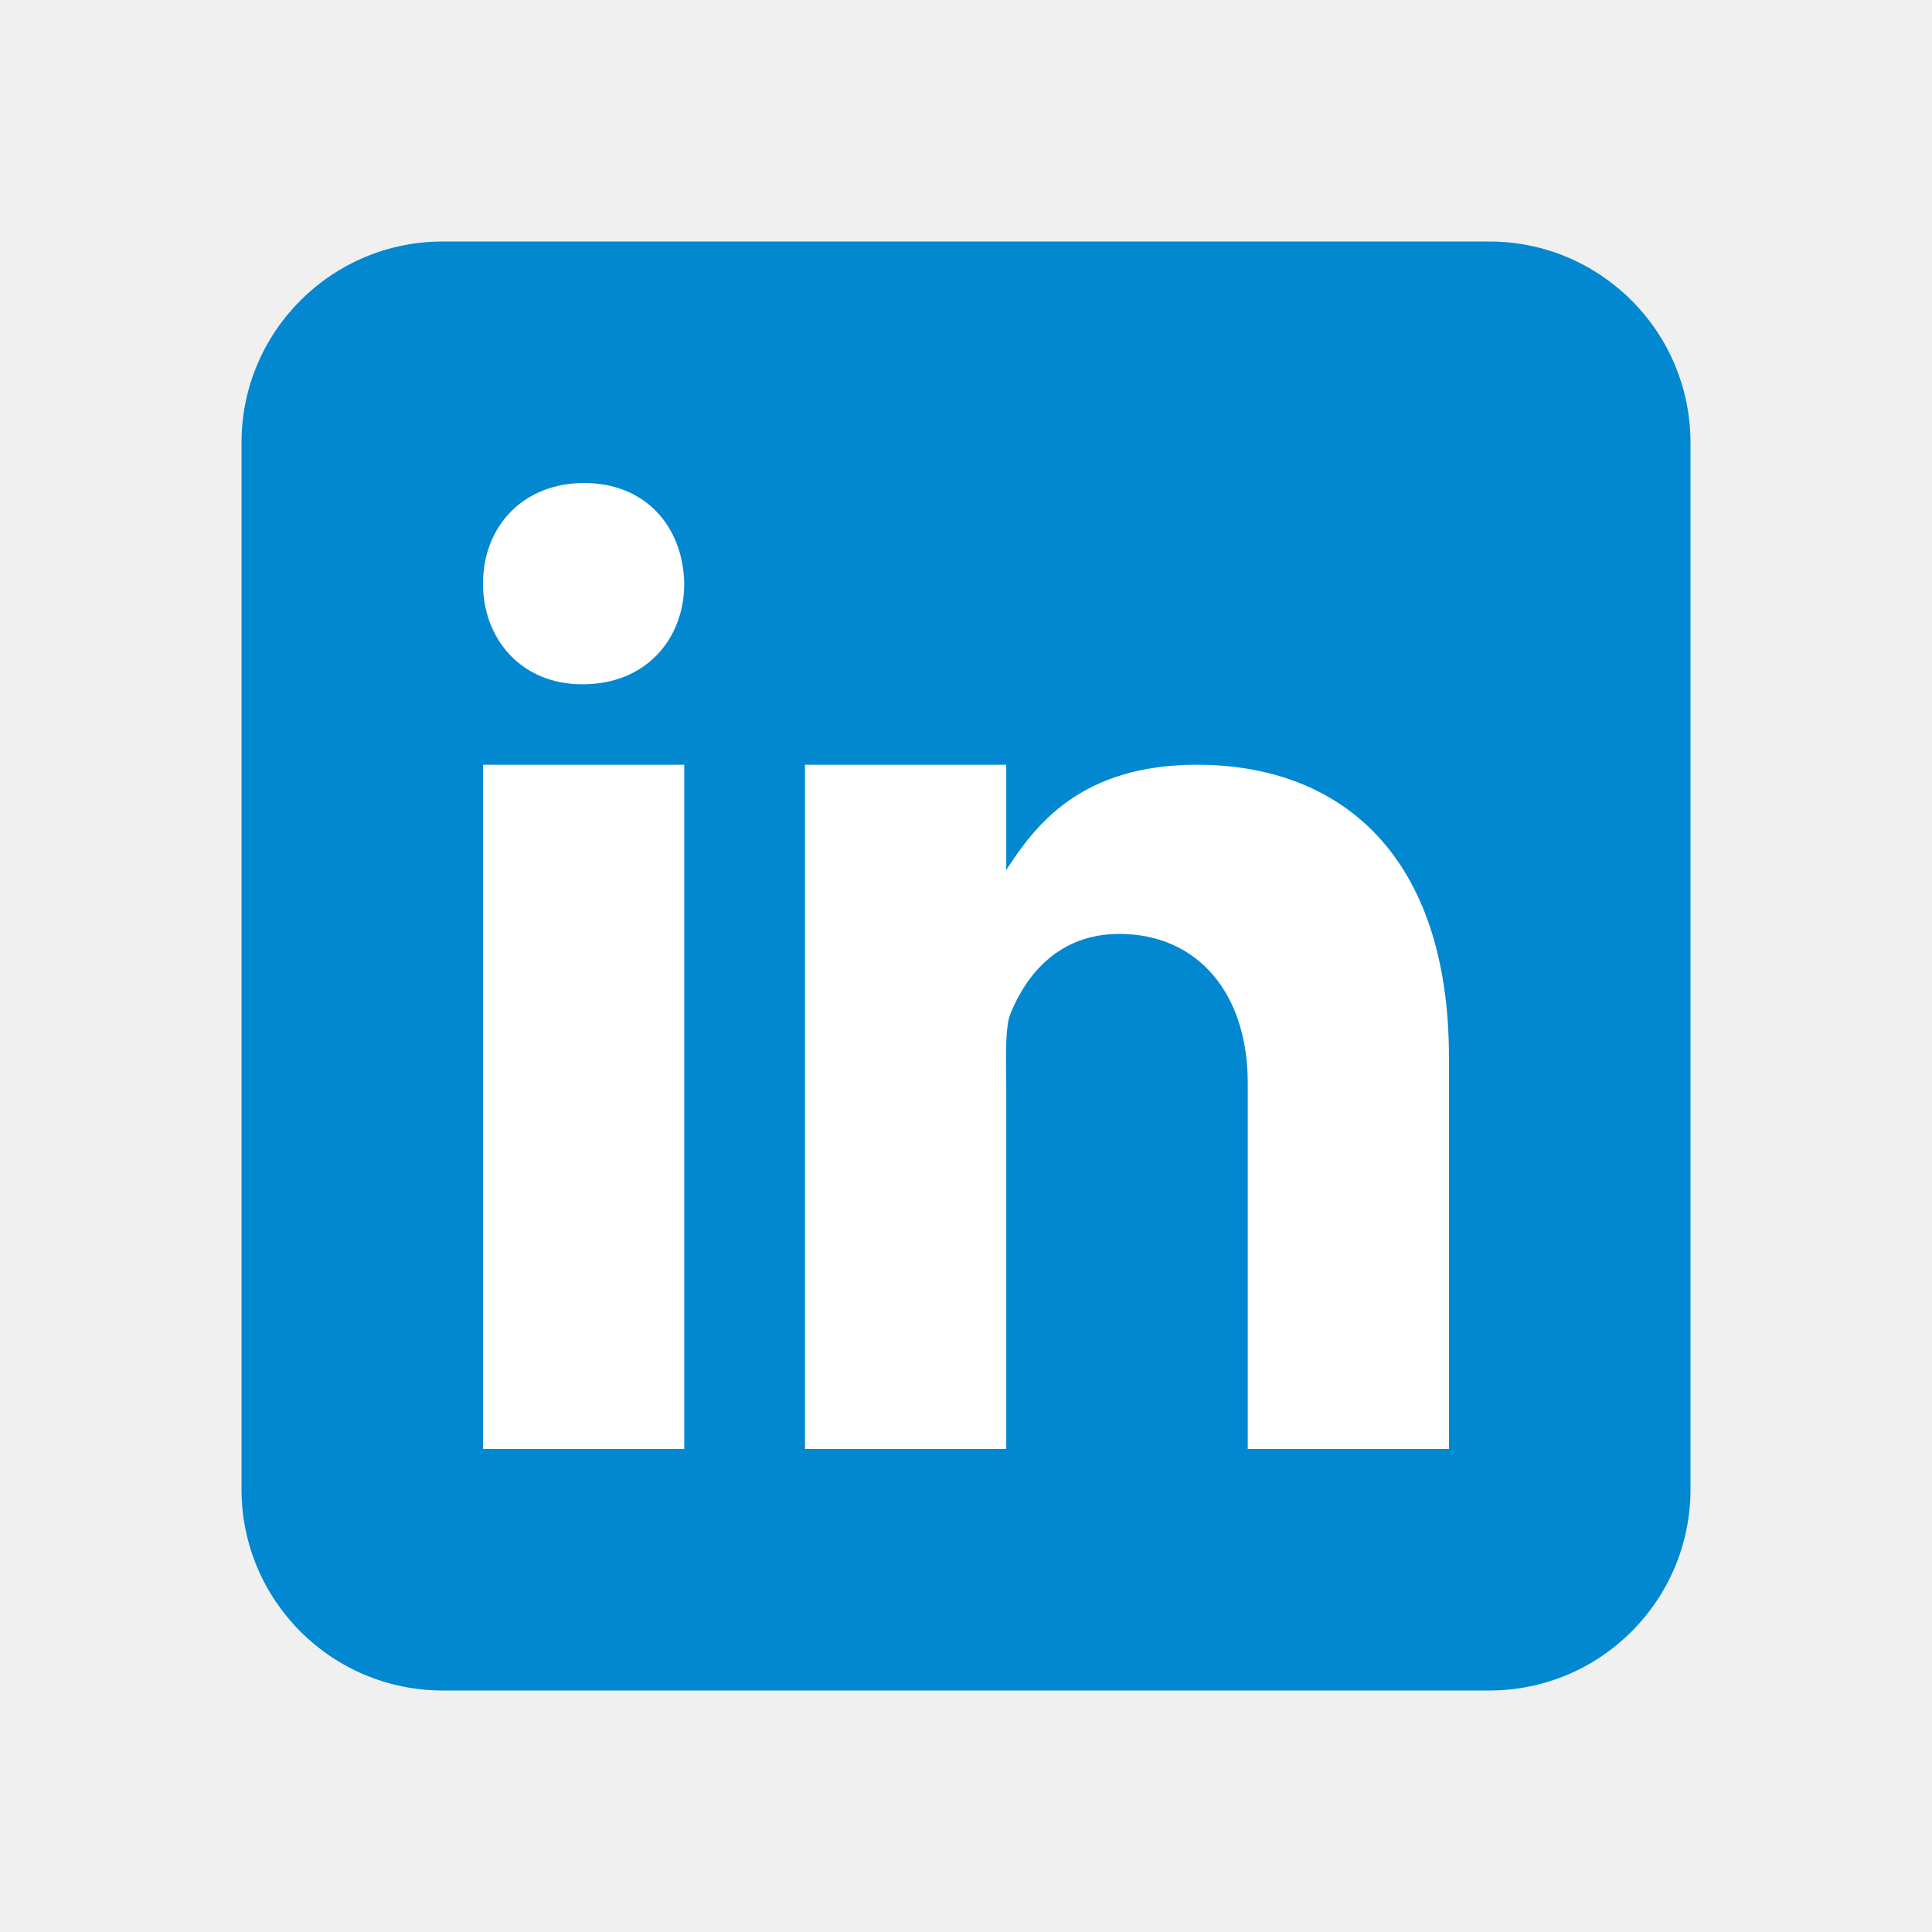
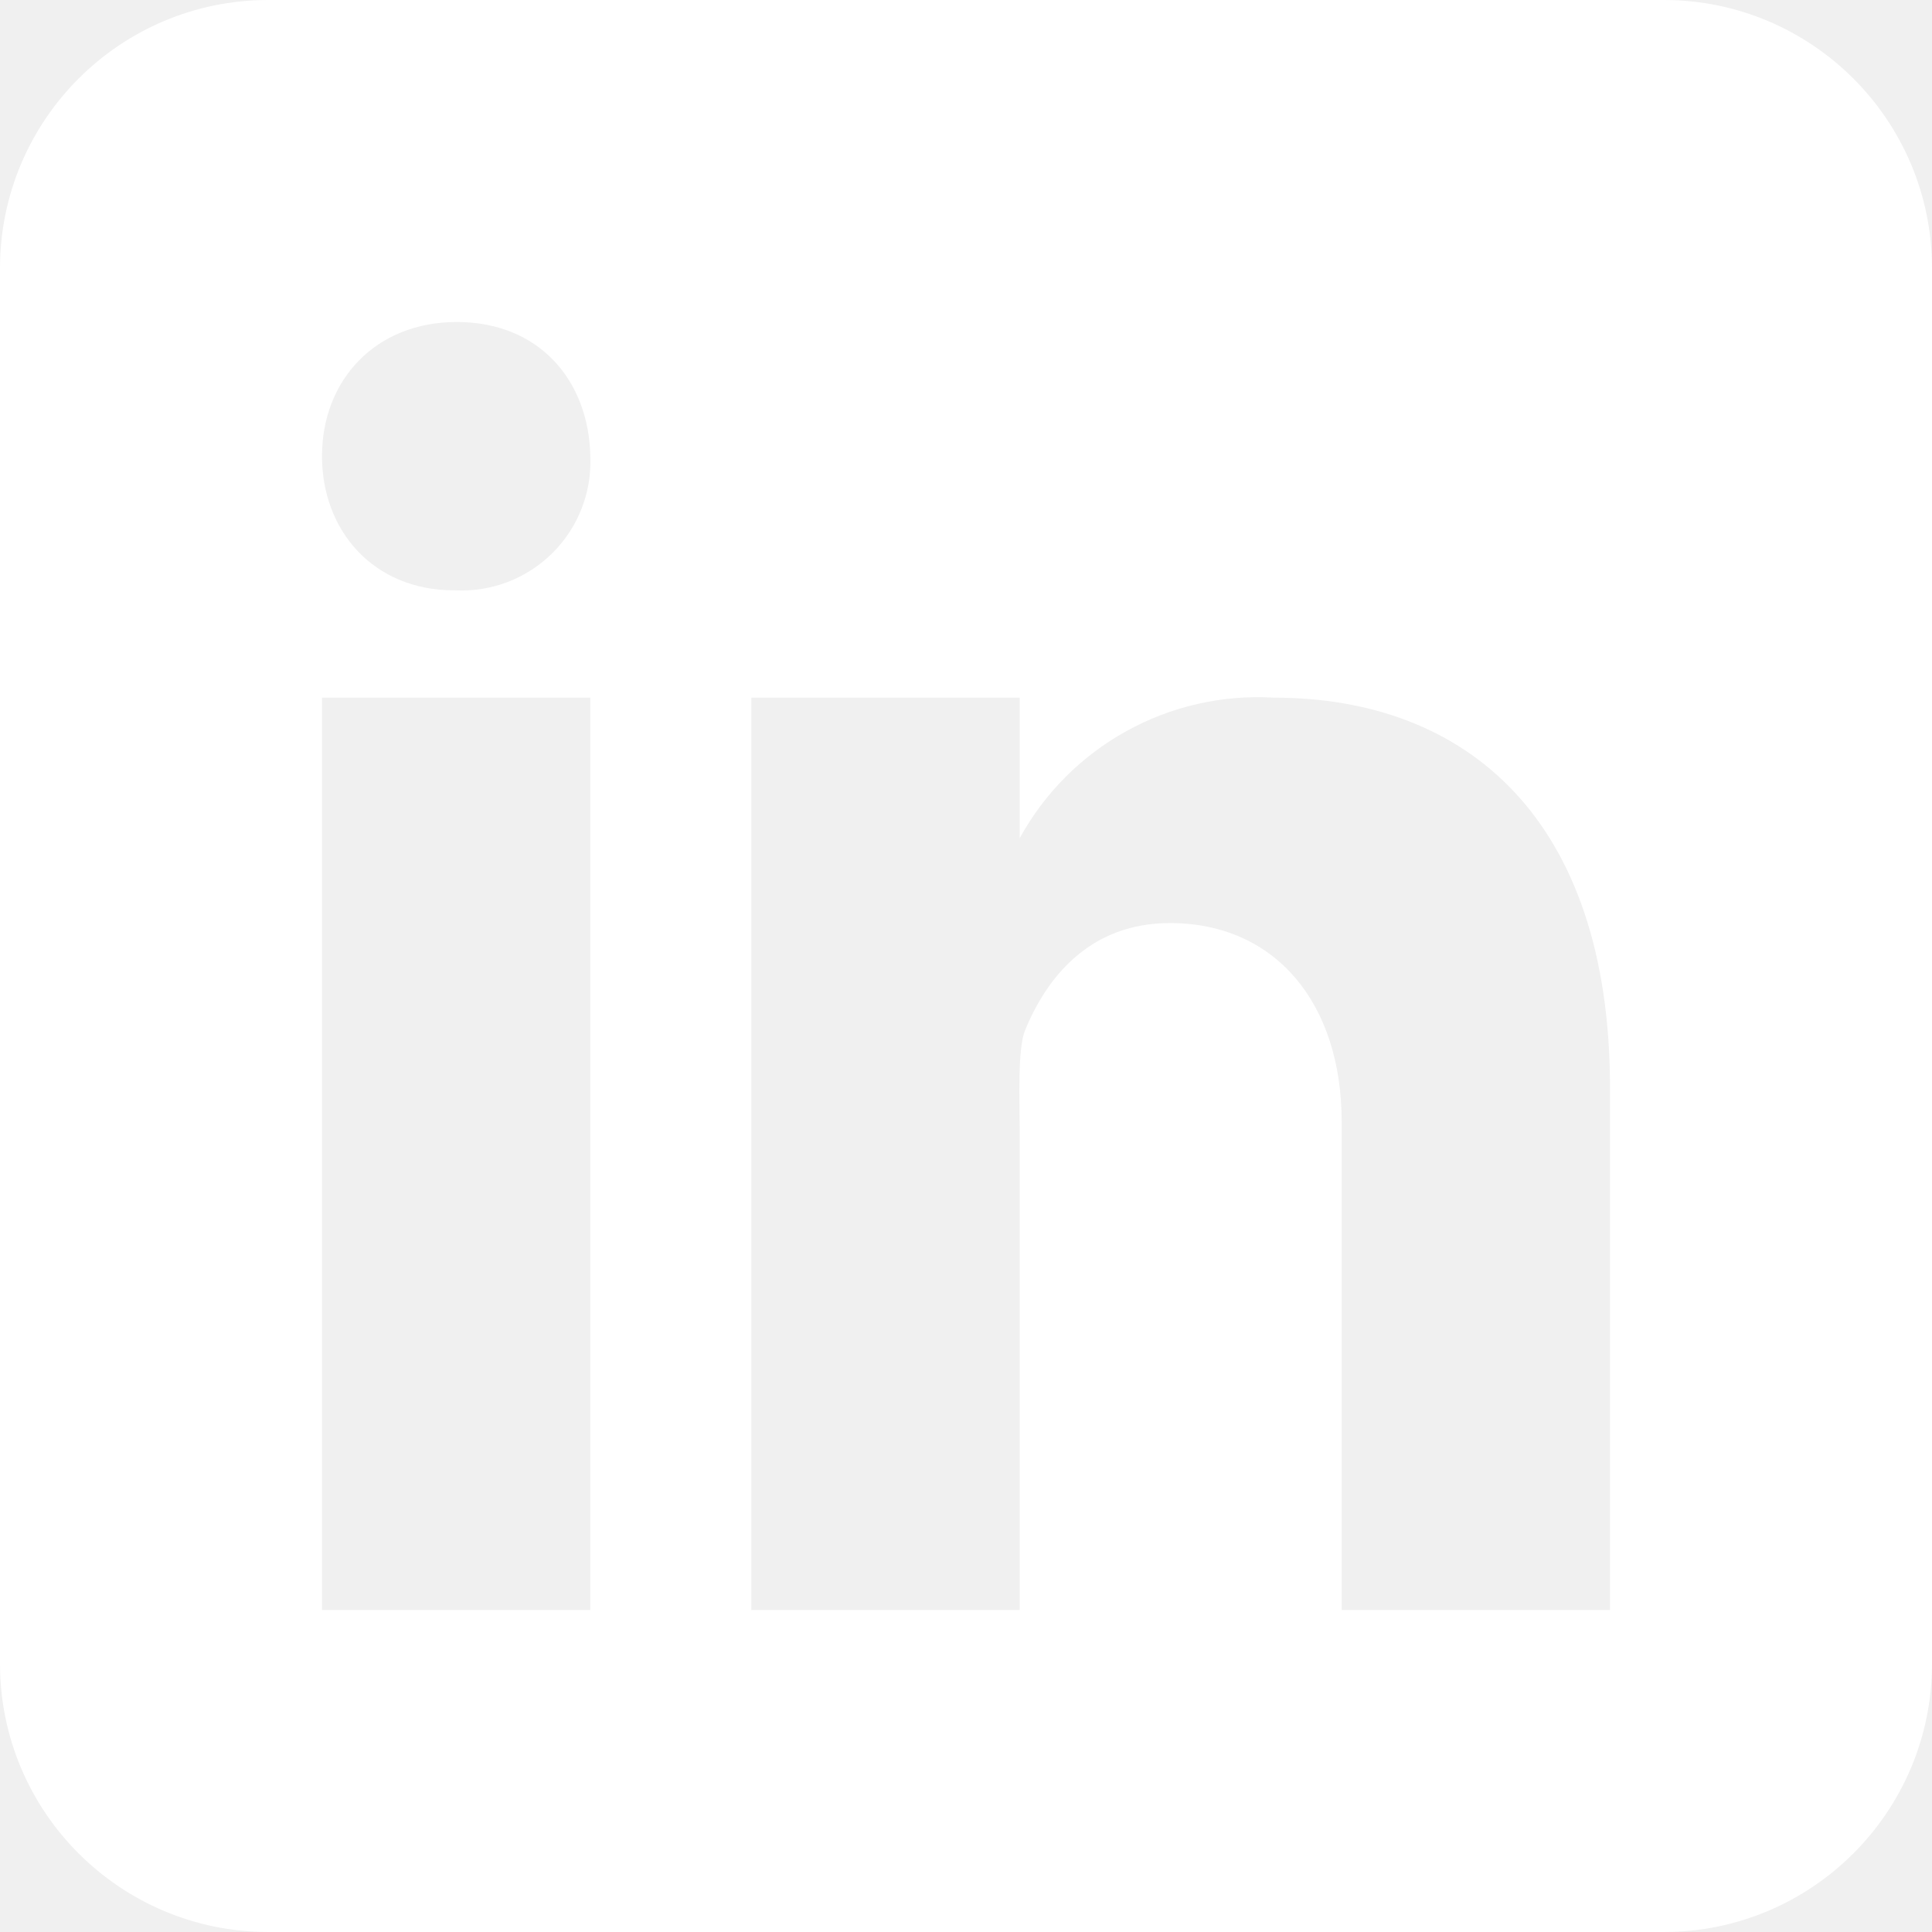
- <svg xmlns="http://www.w3.org/2000/svg" width="48" height="48">
-   <path fill="#0288D1" d="M42 37a5 5 0 0 1-5 5H11a5 5 0 0 1-5-5V11a5 5 0 0 1 5-5h26a5 5 0 0 1 5 5v26z" />
-   <path fill="#FFF" d="M12 19h5v17h-5zm2.485-2h-.028C12.965 17 12 15.888 12 14.499 12 13.08 12.995 12 14.514 12c1.521 0 2.458 1.08 2.486 2.499C17 15.887 16.035 17 14.485 17zM36 36h-5v-9.099c0-2.198-1.225-3.698-3.192-3.698-1.501 0-2.313 1.012-2.707 1.99-.144.35-.101 1.318-.101 1.807v9h-5V19h5v2.616C25.721 20.5 26.85 19 29.738 19c3.578 0 6.261 2.25 6.261 7.274L36 36z" />
+ <svg xmlns="http://www.w3.org/2000/svg" width="108" height="108" viewBox="0 0 36 36">
+   <path fill="#fff" d="M5 0a5 5 0 0 0-5 5v26a5 5 0 0 0 5 5h26a5 5 0 0 0 5-5V5a5 5 0 0 0-5-5Zm3.51 6c1.53 0 2.46 1.08 2.49 2.5A2.4 2.4 0 0 1 8.48 11h-.02C6.96 11 6 9.89 6 8.5 6 7.08 7 6 8.51 6ZM6 13h5v17H6Zm8 0h5v2.62A5.06 5.06 0 0 1 23.74 13c3.58 0 6.26 2.25 6.26 7.27V30h-5v-9.1c0-2.2-1.23-3.7-3.2-3.7-1.5 0-2.3 1.02-2.7 2-.14.34-.1 1.31-.1 1.8v9h-5z" />
</svg>
